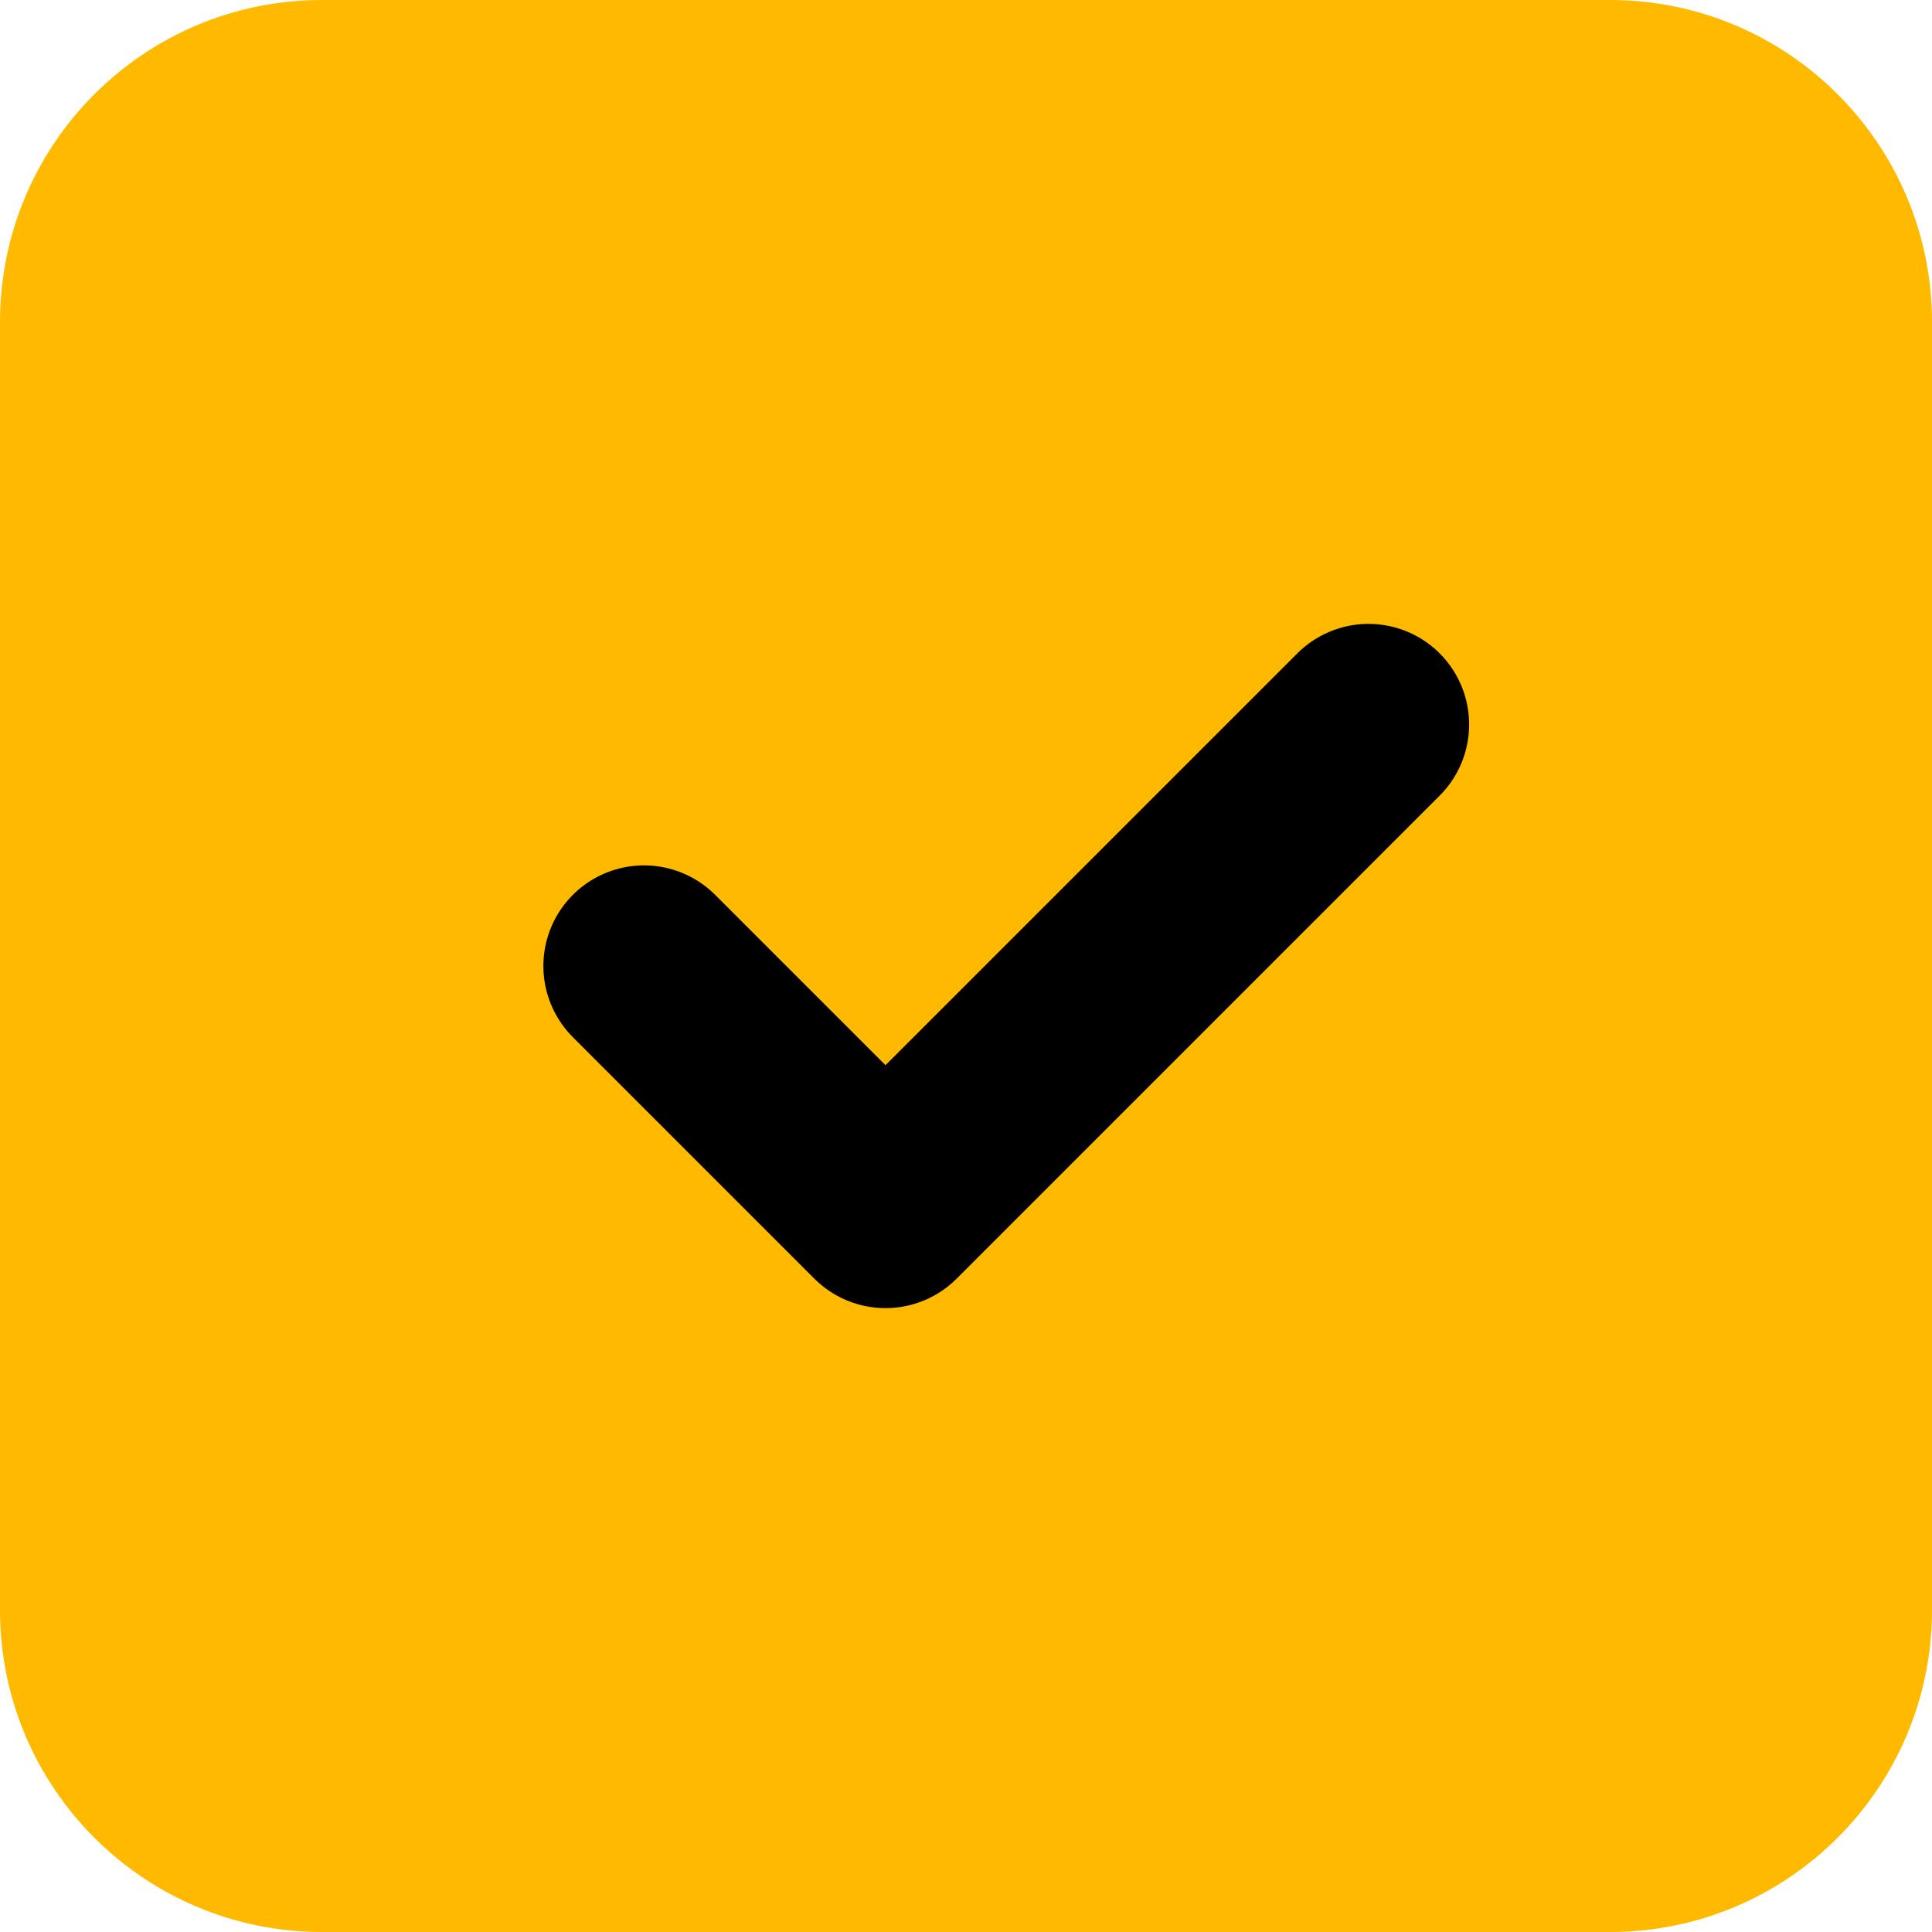
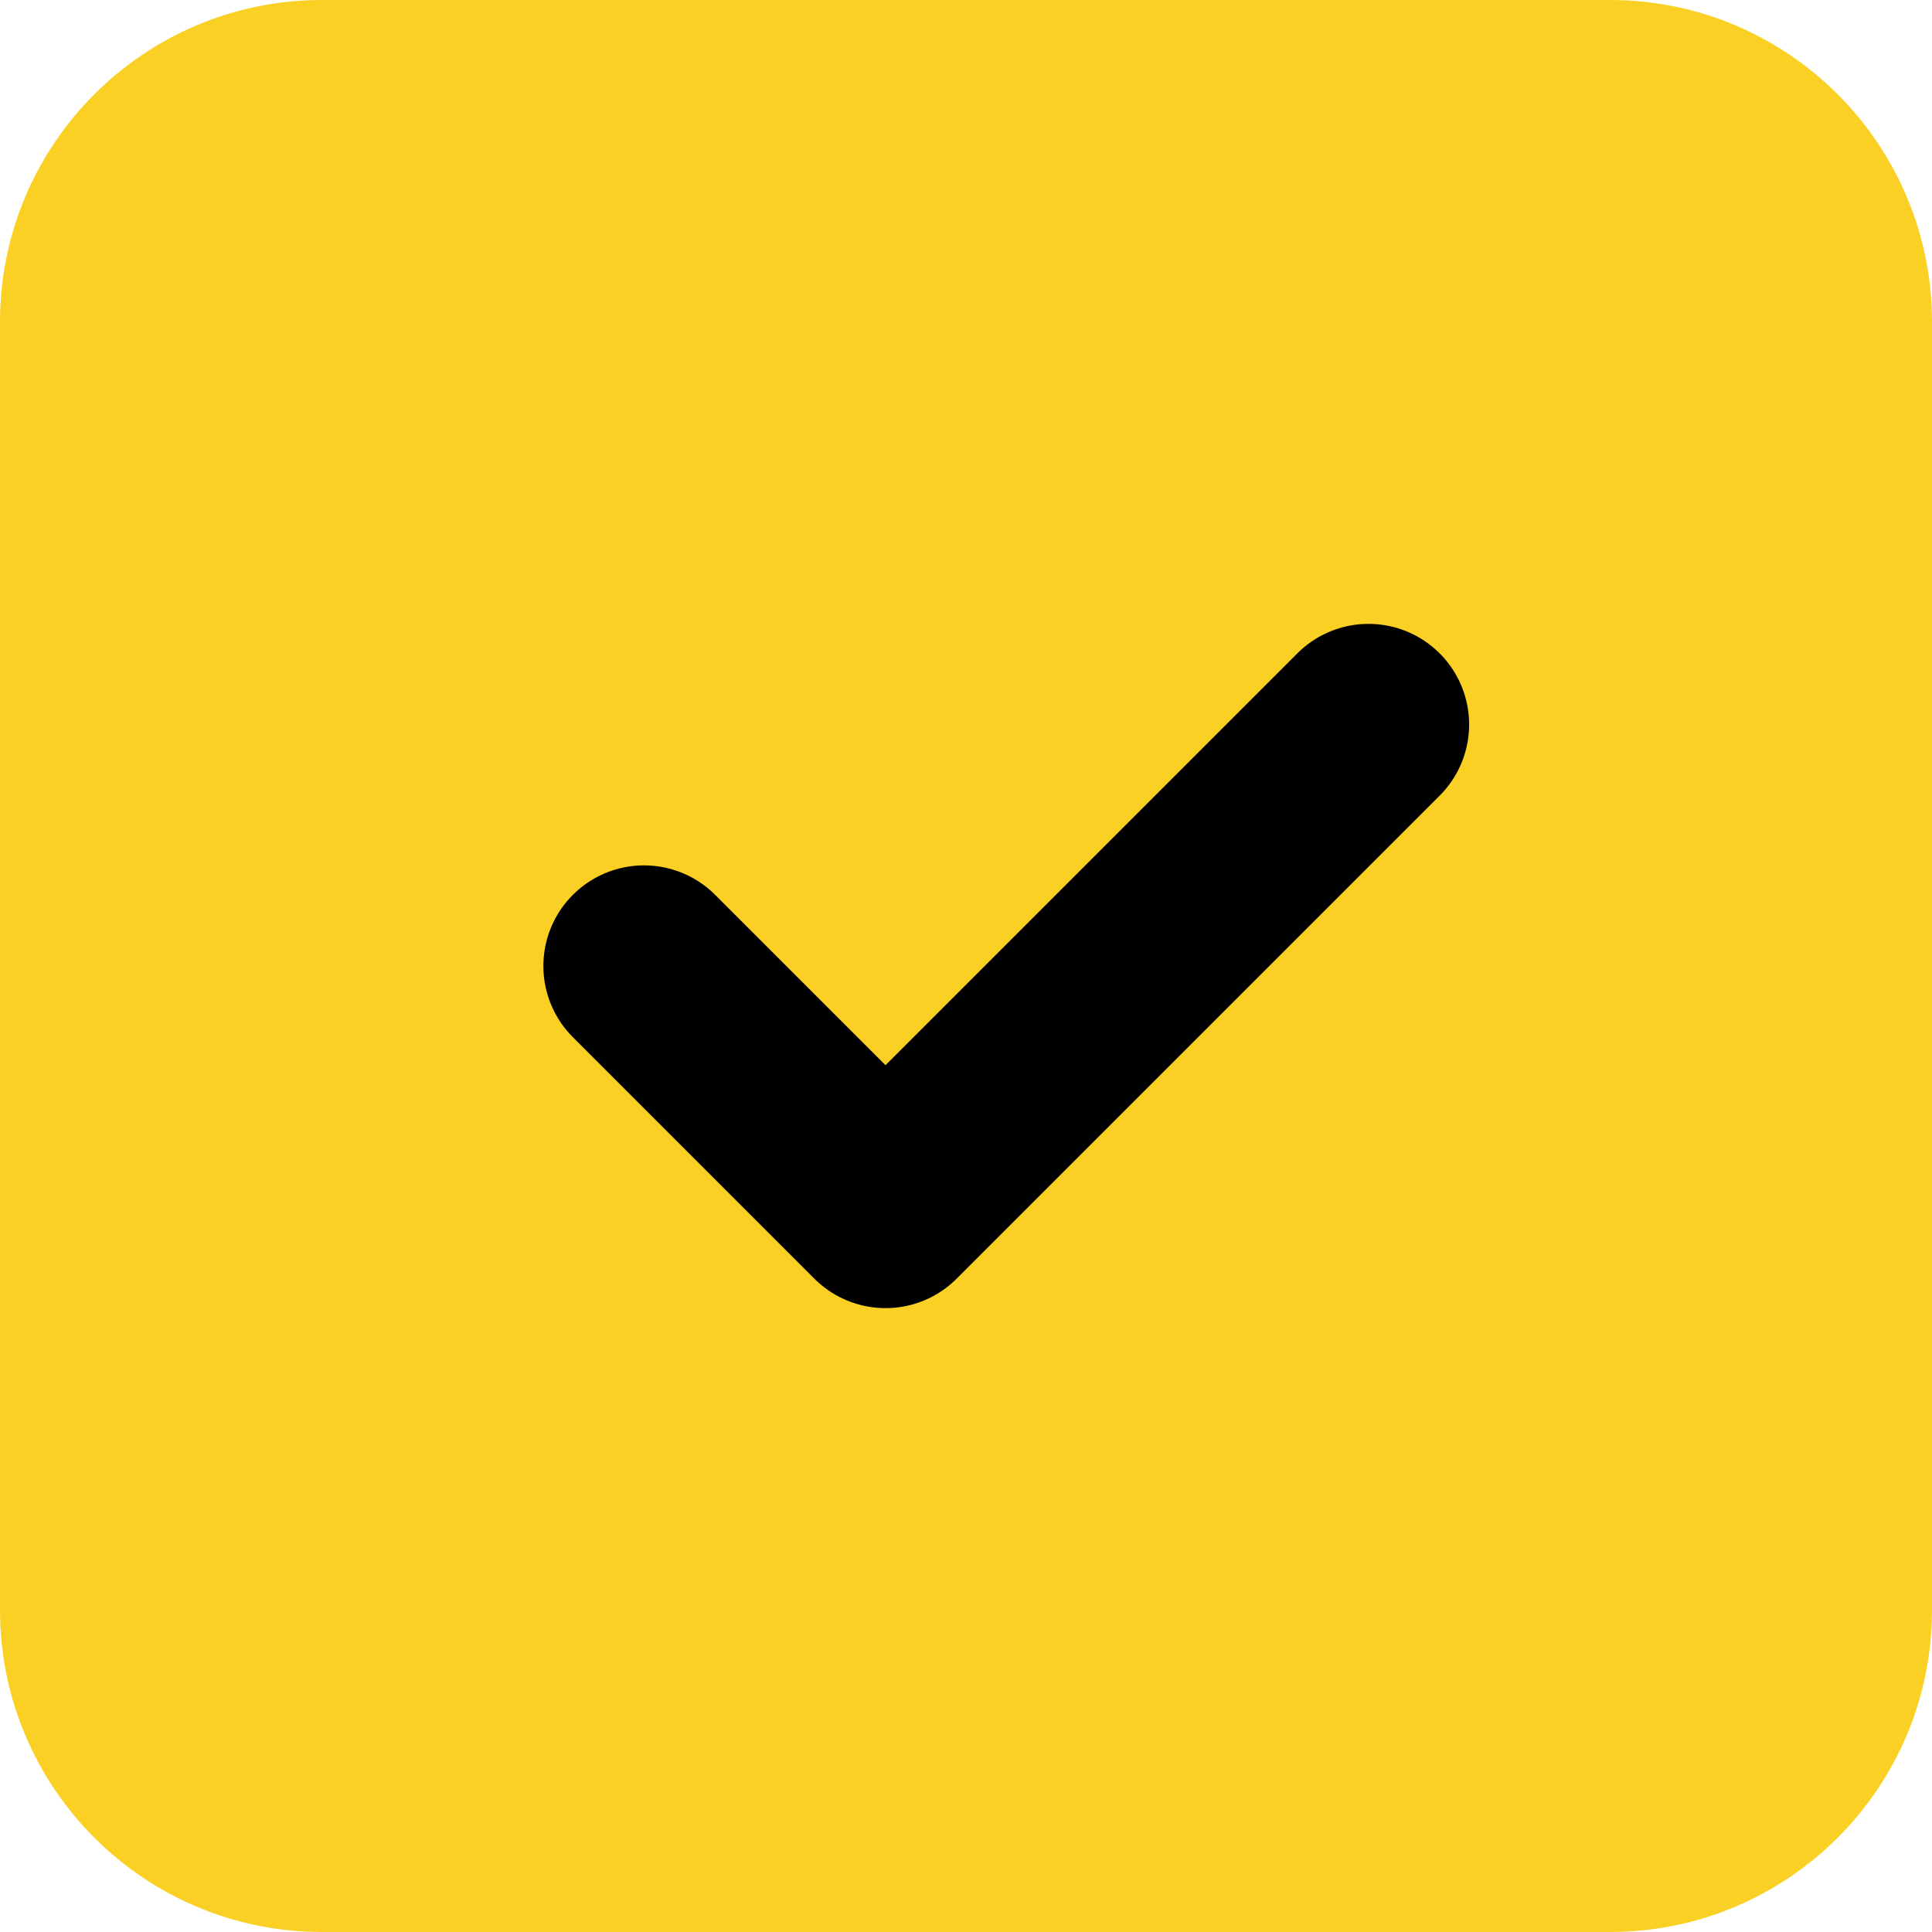
<svg xmlns="http://www.w3.org/2000/svg" width="24" height="24" viewBox="0 0 24 24" fill="none">
-   <rect width="24" height="24" rx="4" fill="#FFBA00" />
+   <rect width="24" height="24" rx="4" fill="#fbd024" />
  <path d="M8 12L11 15L17 9" stroke="black" stroke-width="2.5" stroke-linecap="round" stroke-linejoin="round" />
</svg>
